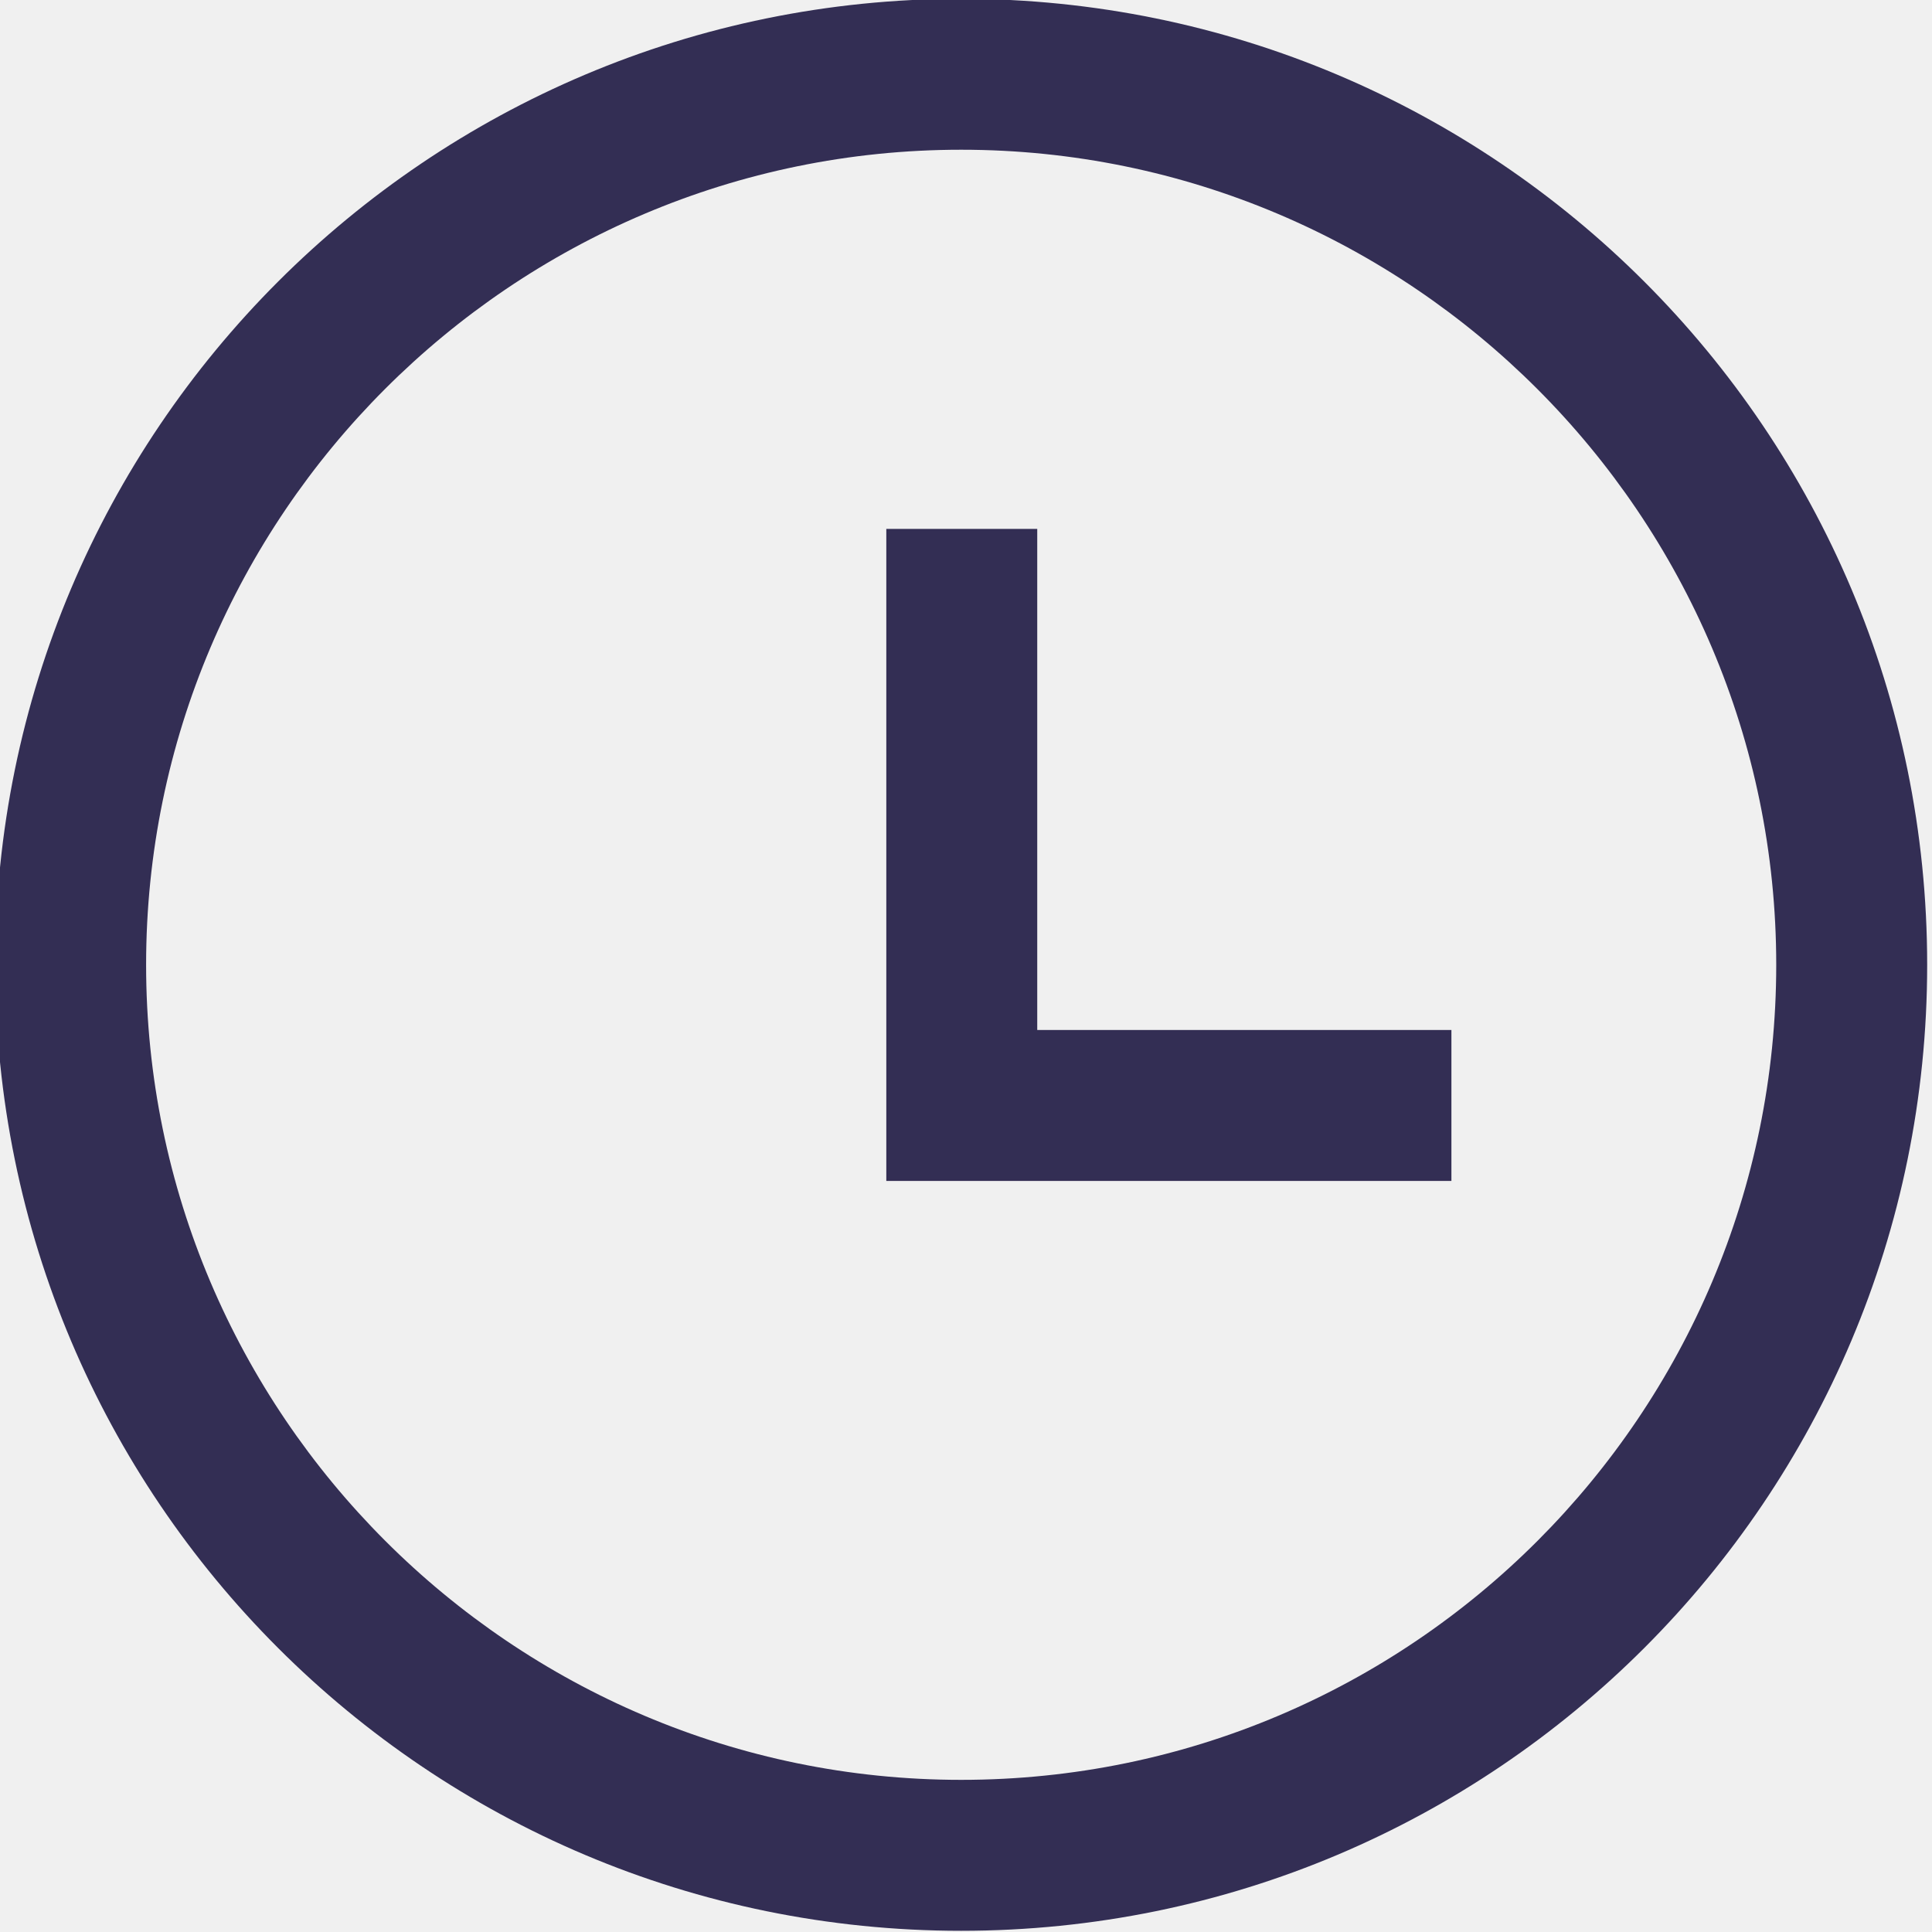
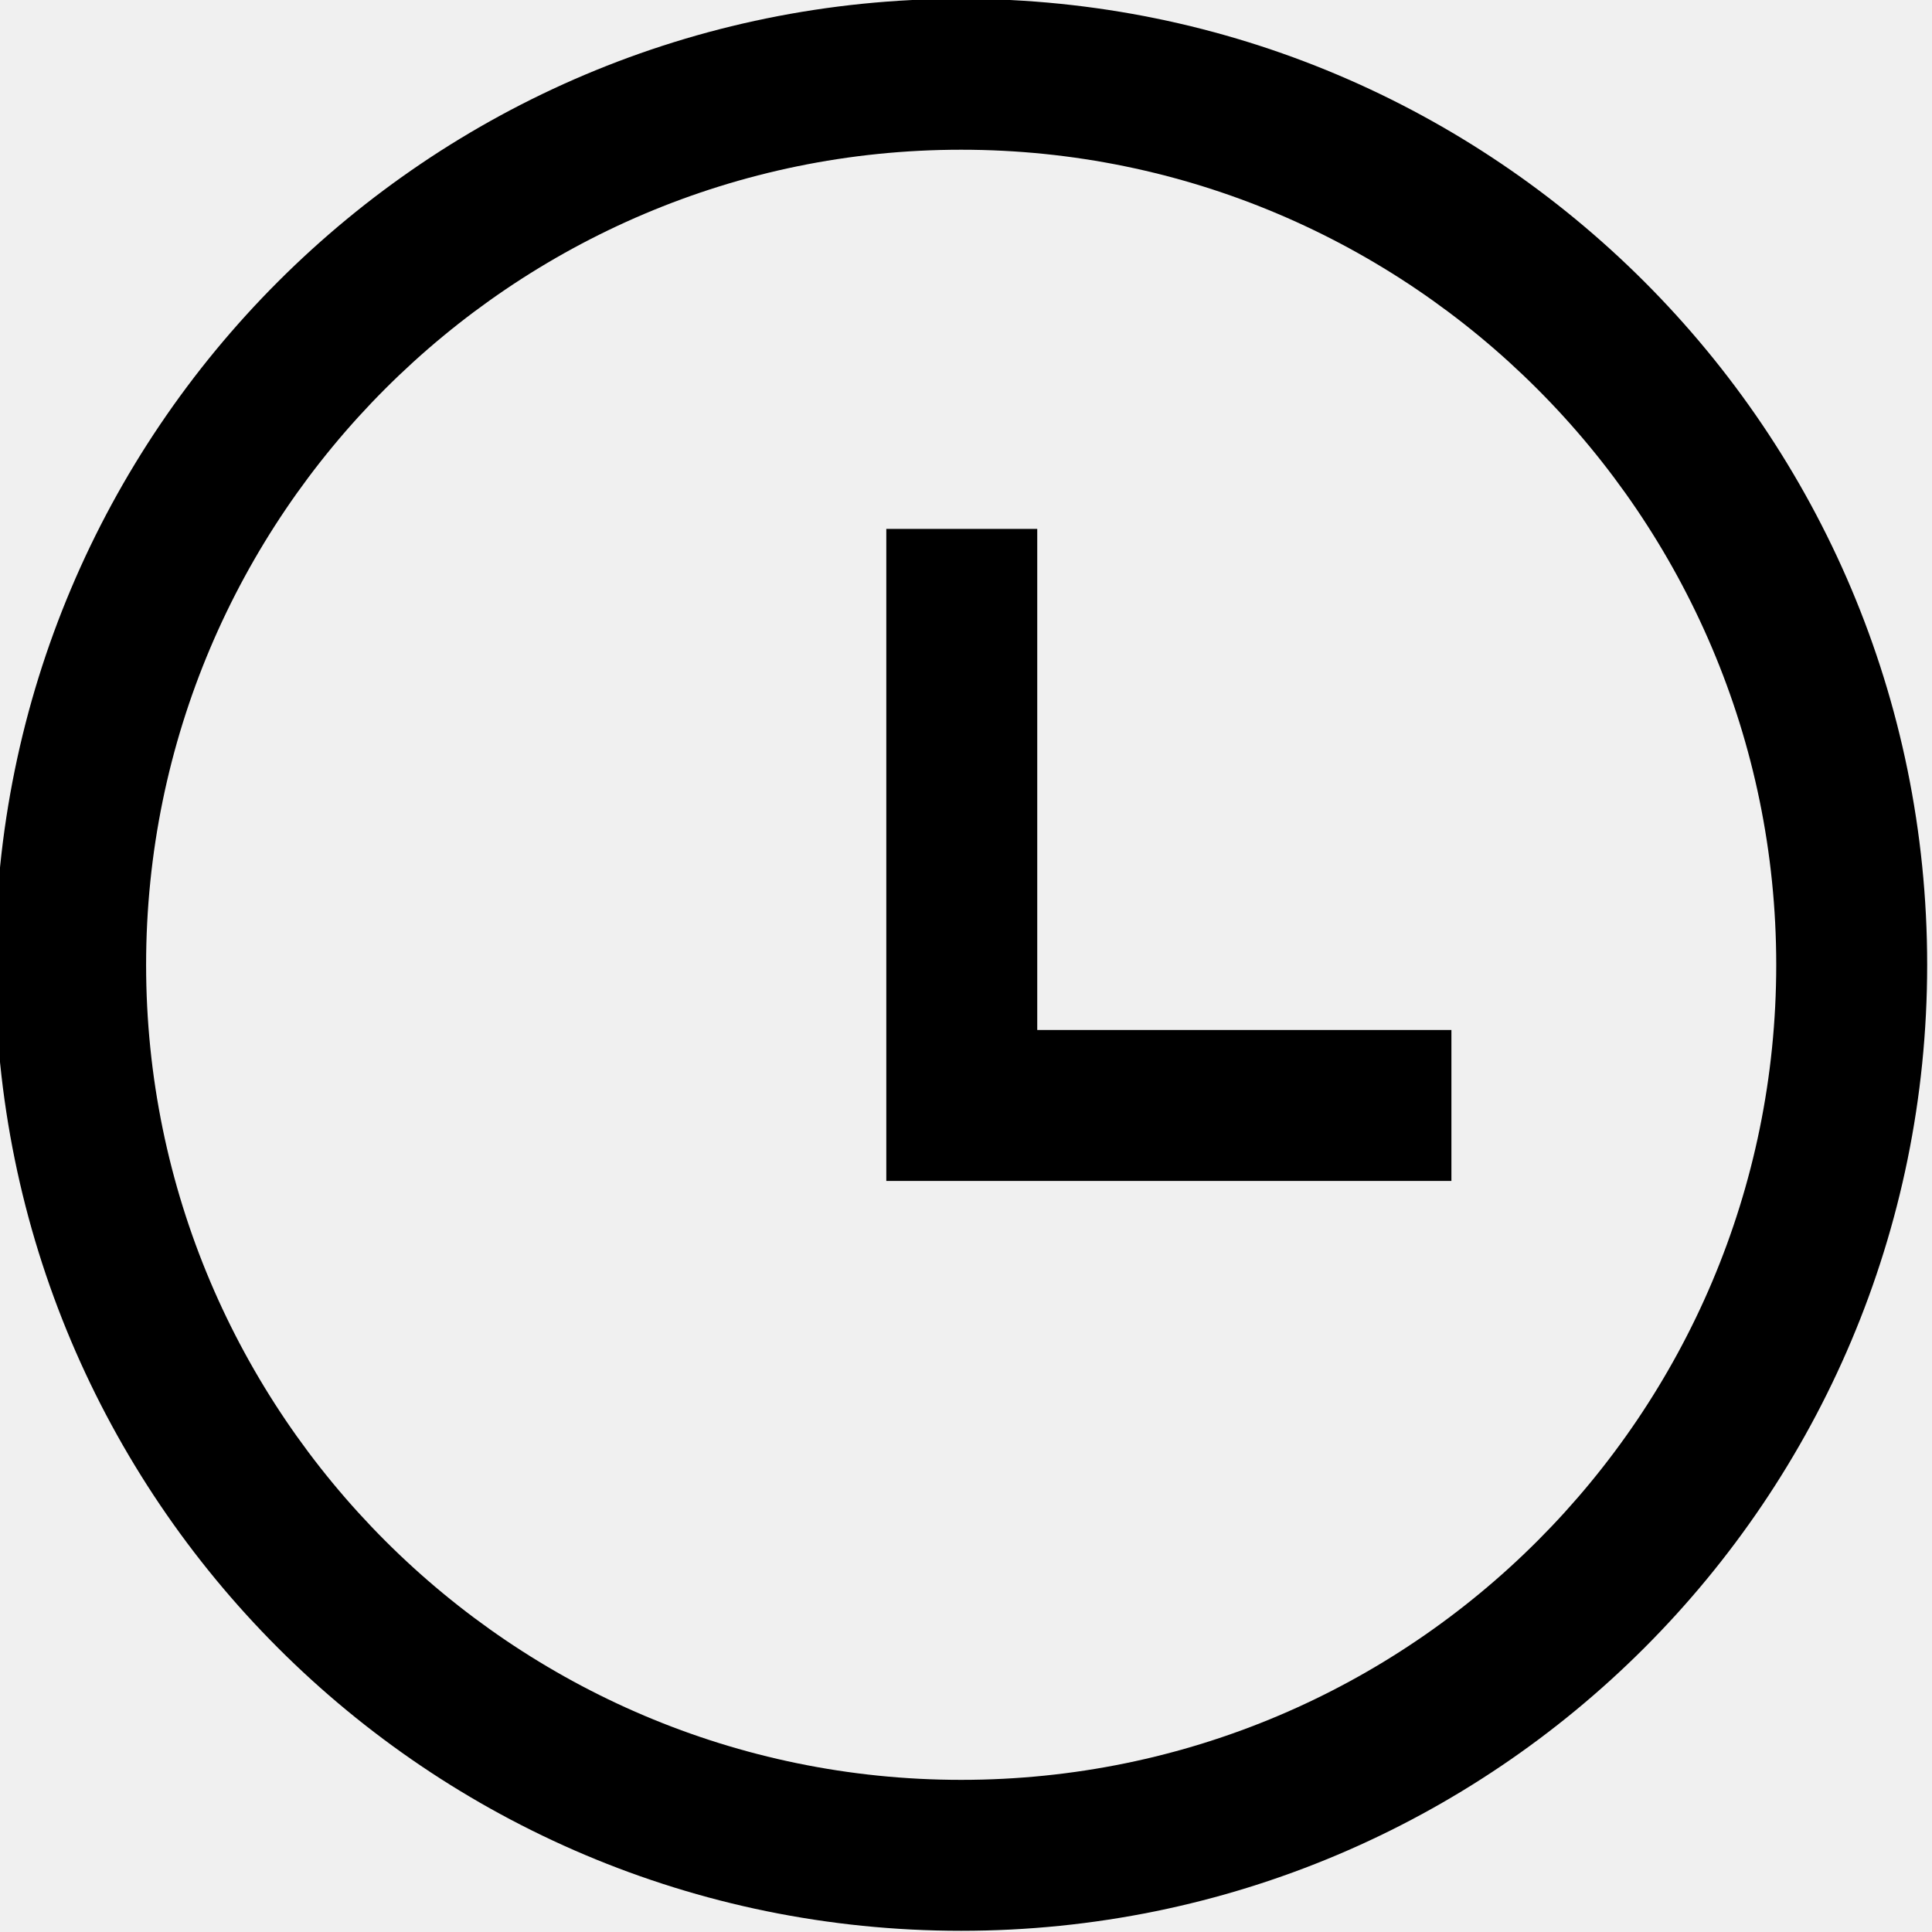
<svg xmlns="http://www.w3.org/2000/svg" viewBox="0 0 16 16" fill="none">
  <mask id="mask0" mask-type="alpha" maskUnits="userSpaceOnUse" x="-1" y="-1" width="17" height="17">
    <path fill-rule="evenodd" clip-rule="evenodd" d="M-0.04 7.99C-0.04 3.57 3.54 -0.01 7.96 -0.01C12.38 -0.01 15.96 3.57 15.96 7.99C15.96 12.41 12.38 15.99 7.96 15.99C3.54 15.99 -0.04 12.41 -0.04 7.99ZM1.21 7.99C1.21 11.71 4.24 14.74 7.96 14.74C11.69 14.74 14.71 11.71 14.71 7.99C14.71 4.27 11.68 1.24 7.96 1.24C4.24 1.24 1.21 4.27 1.21 7.99ZM7.34 4.38H8.59V8.53H12.02V9.78H7.34V4.38Z" fill="white" />
  </mask>
  <g mask="url(#mask0)">
-     <rect width="16" height="16" fill="#332E54" />
+     <rect width="16" height="16" fill="currentColor" />
  </g>
</svg>
